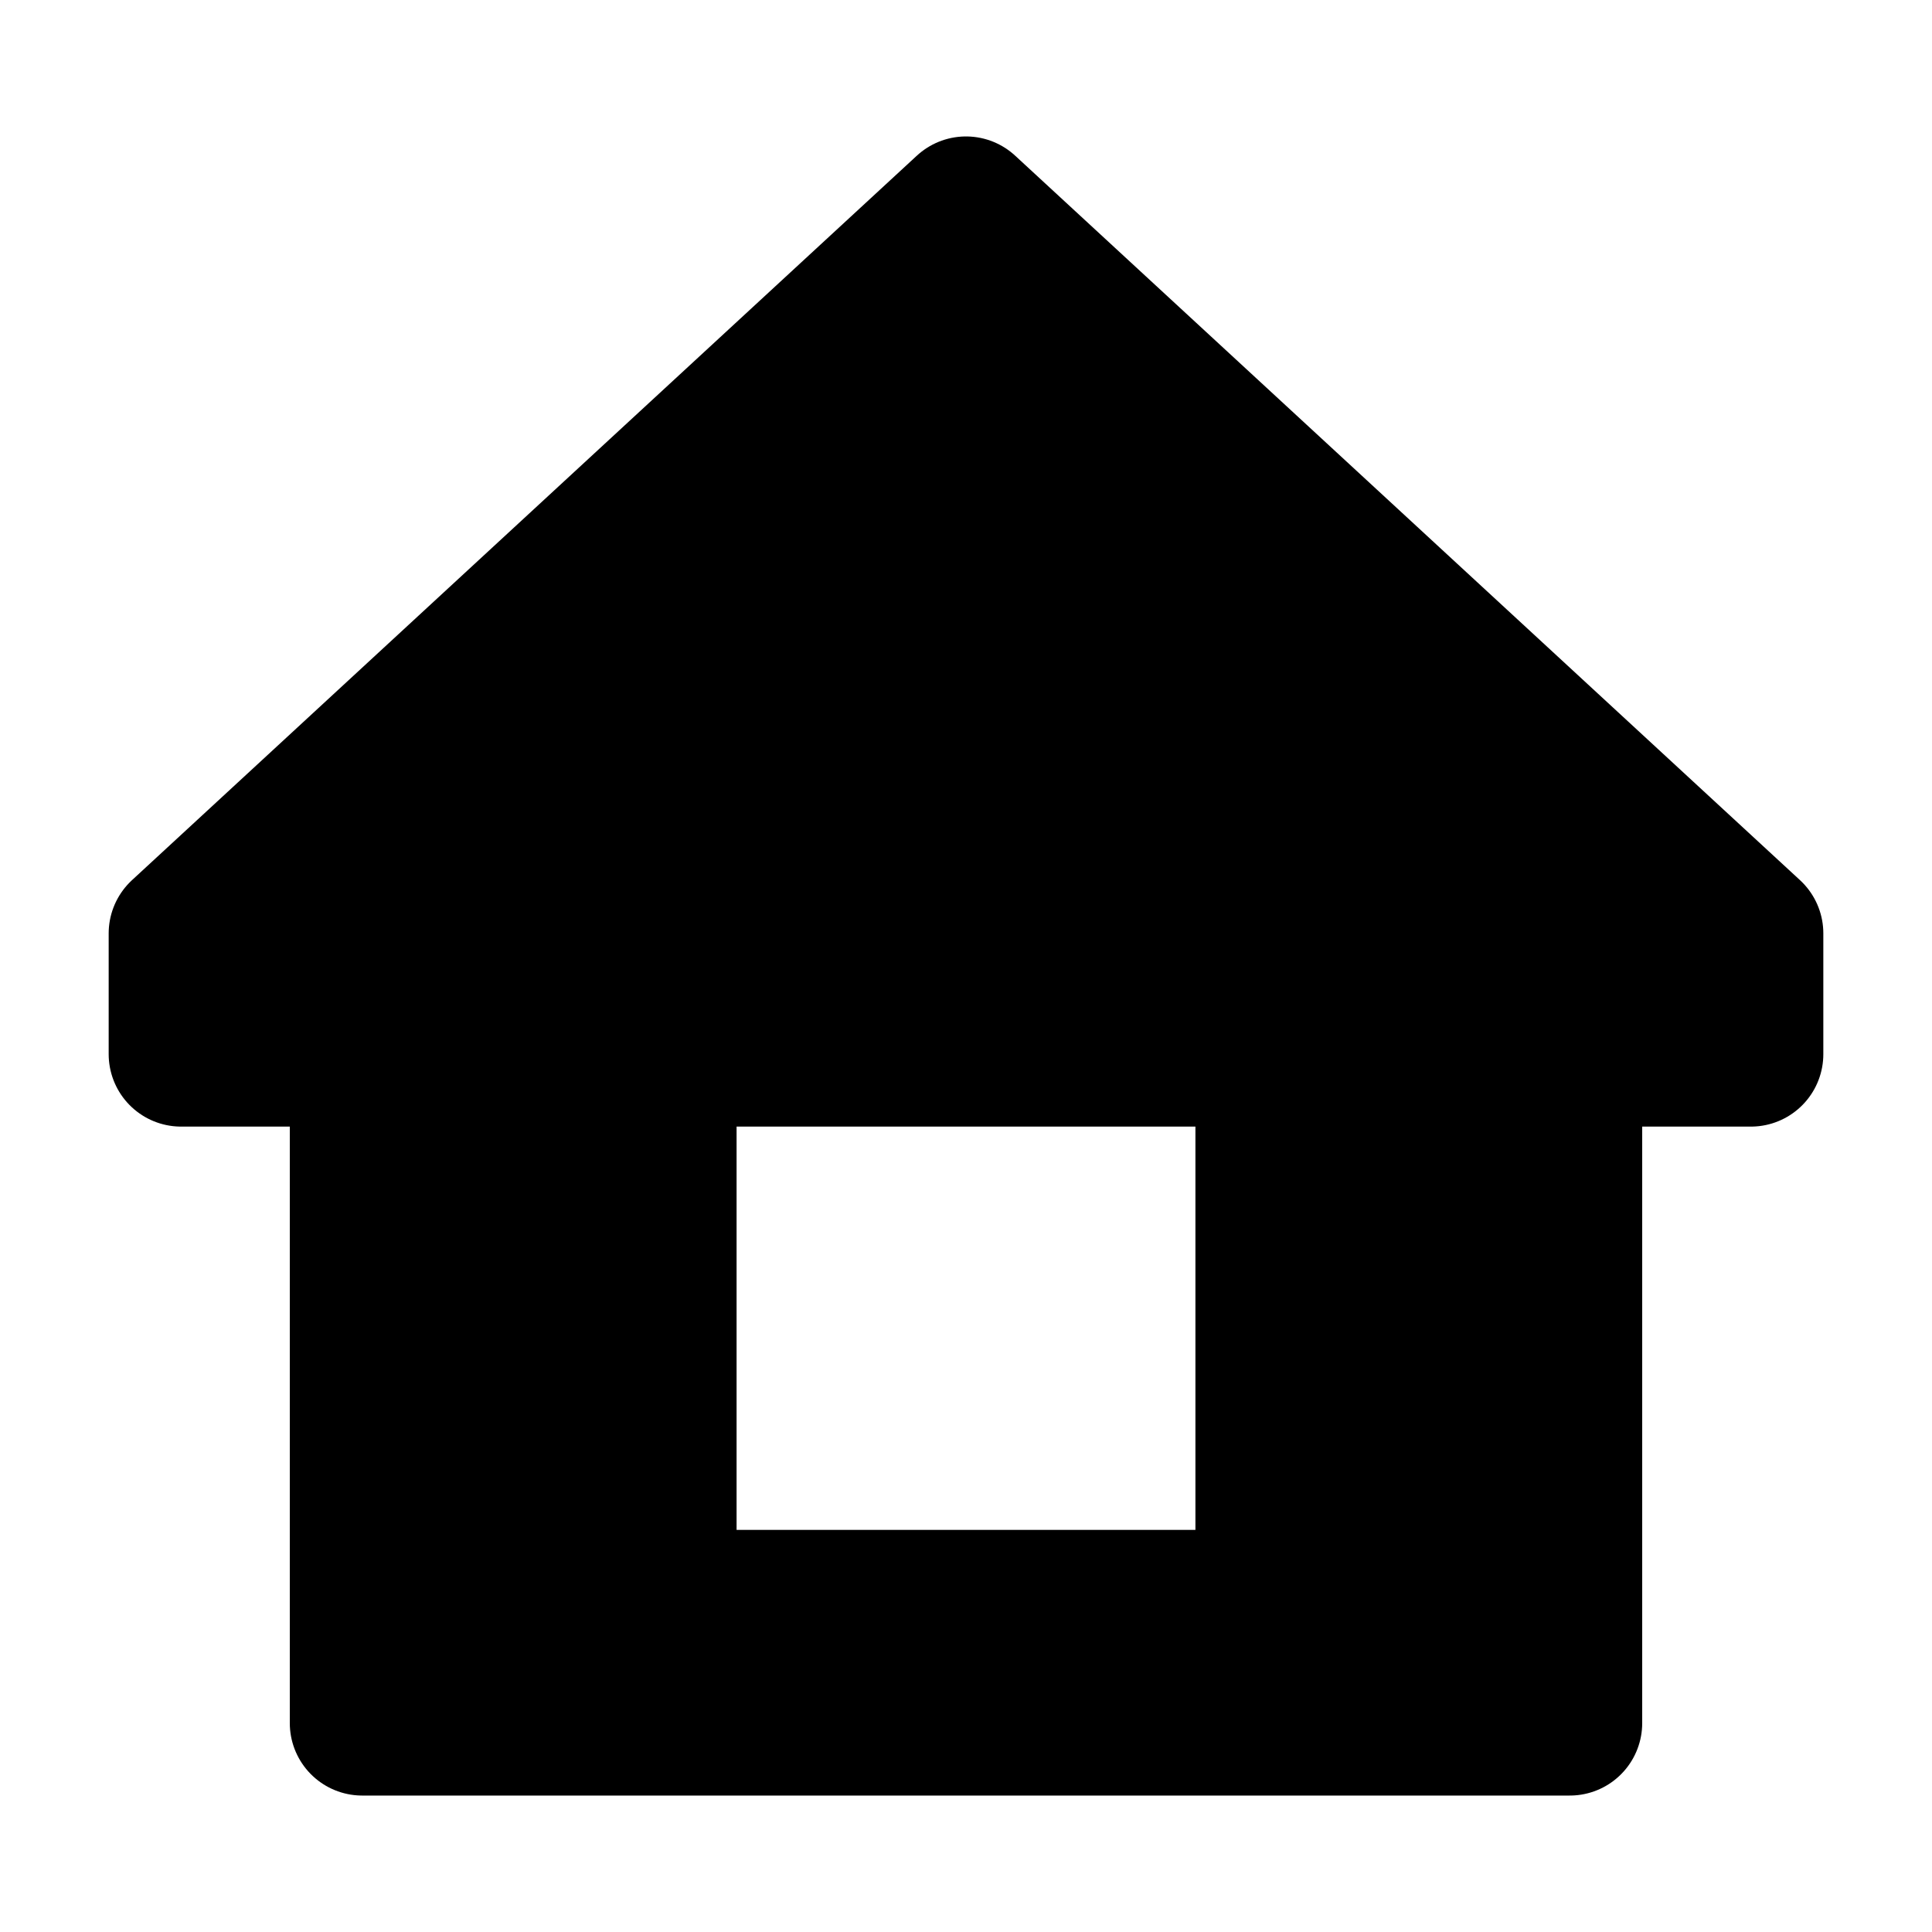
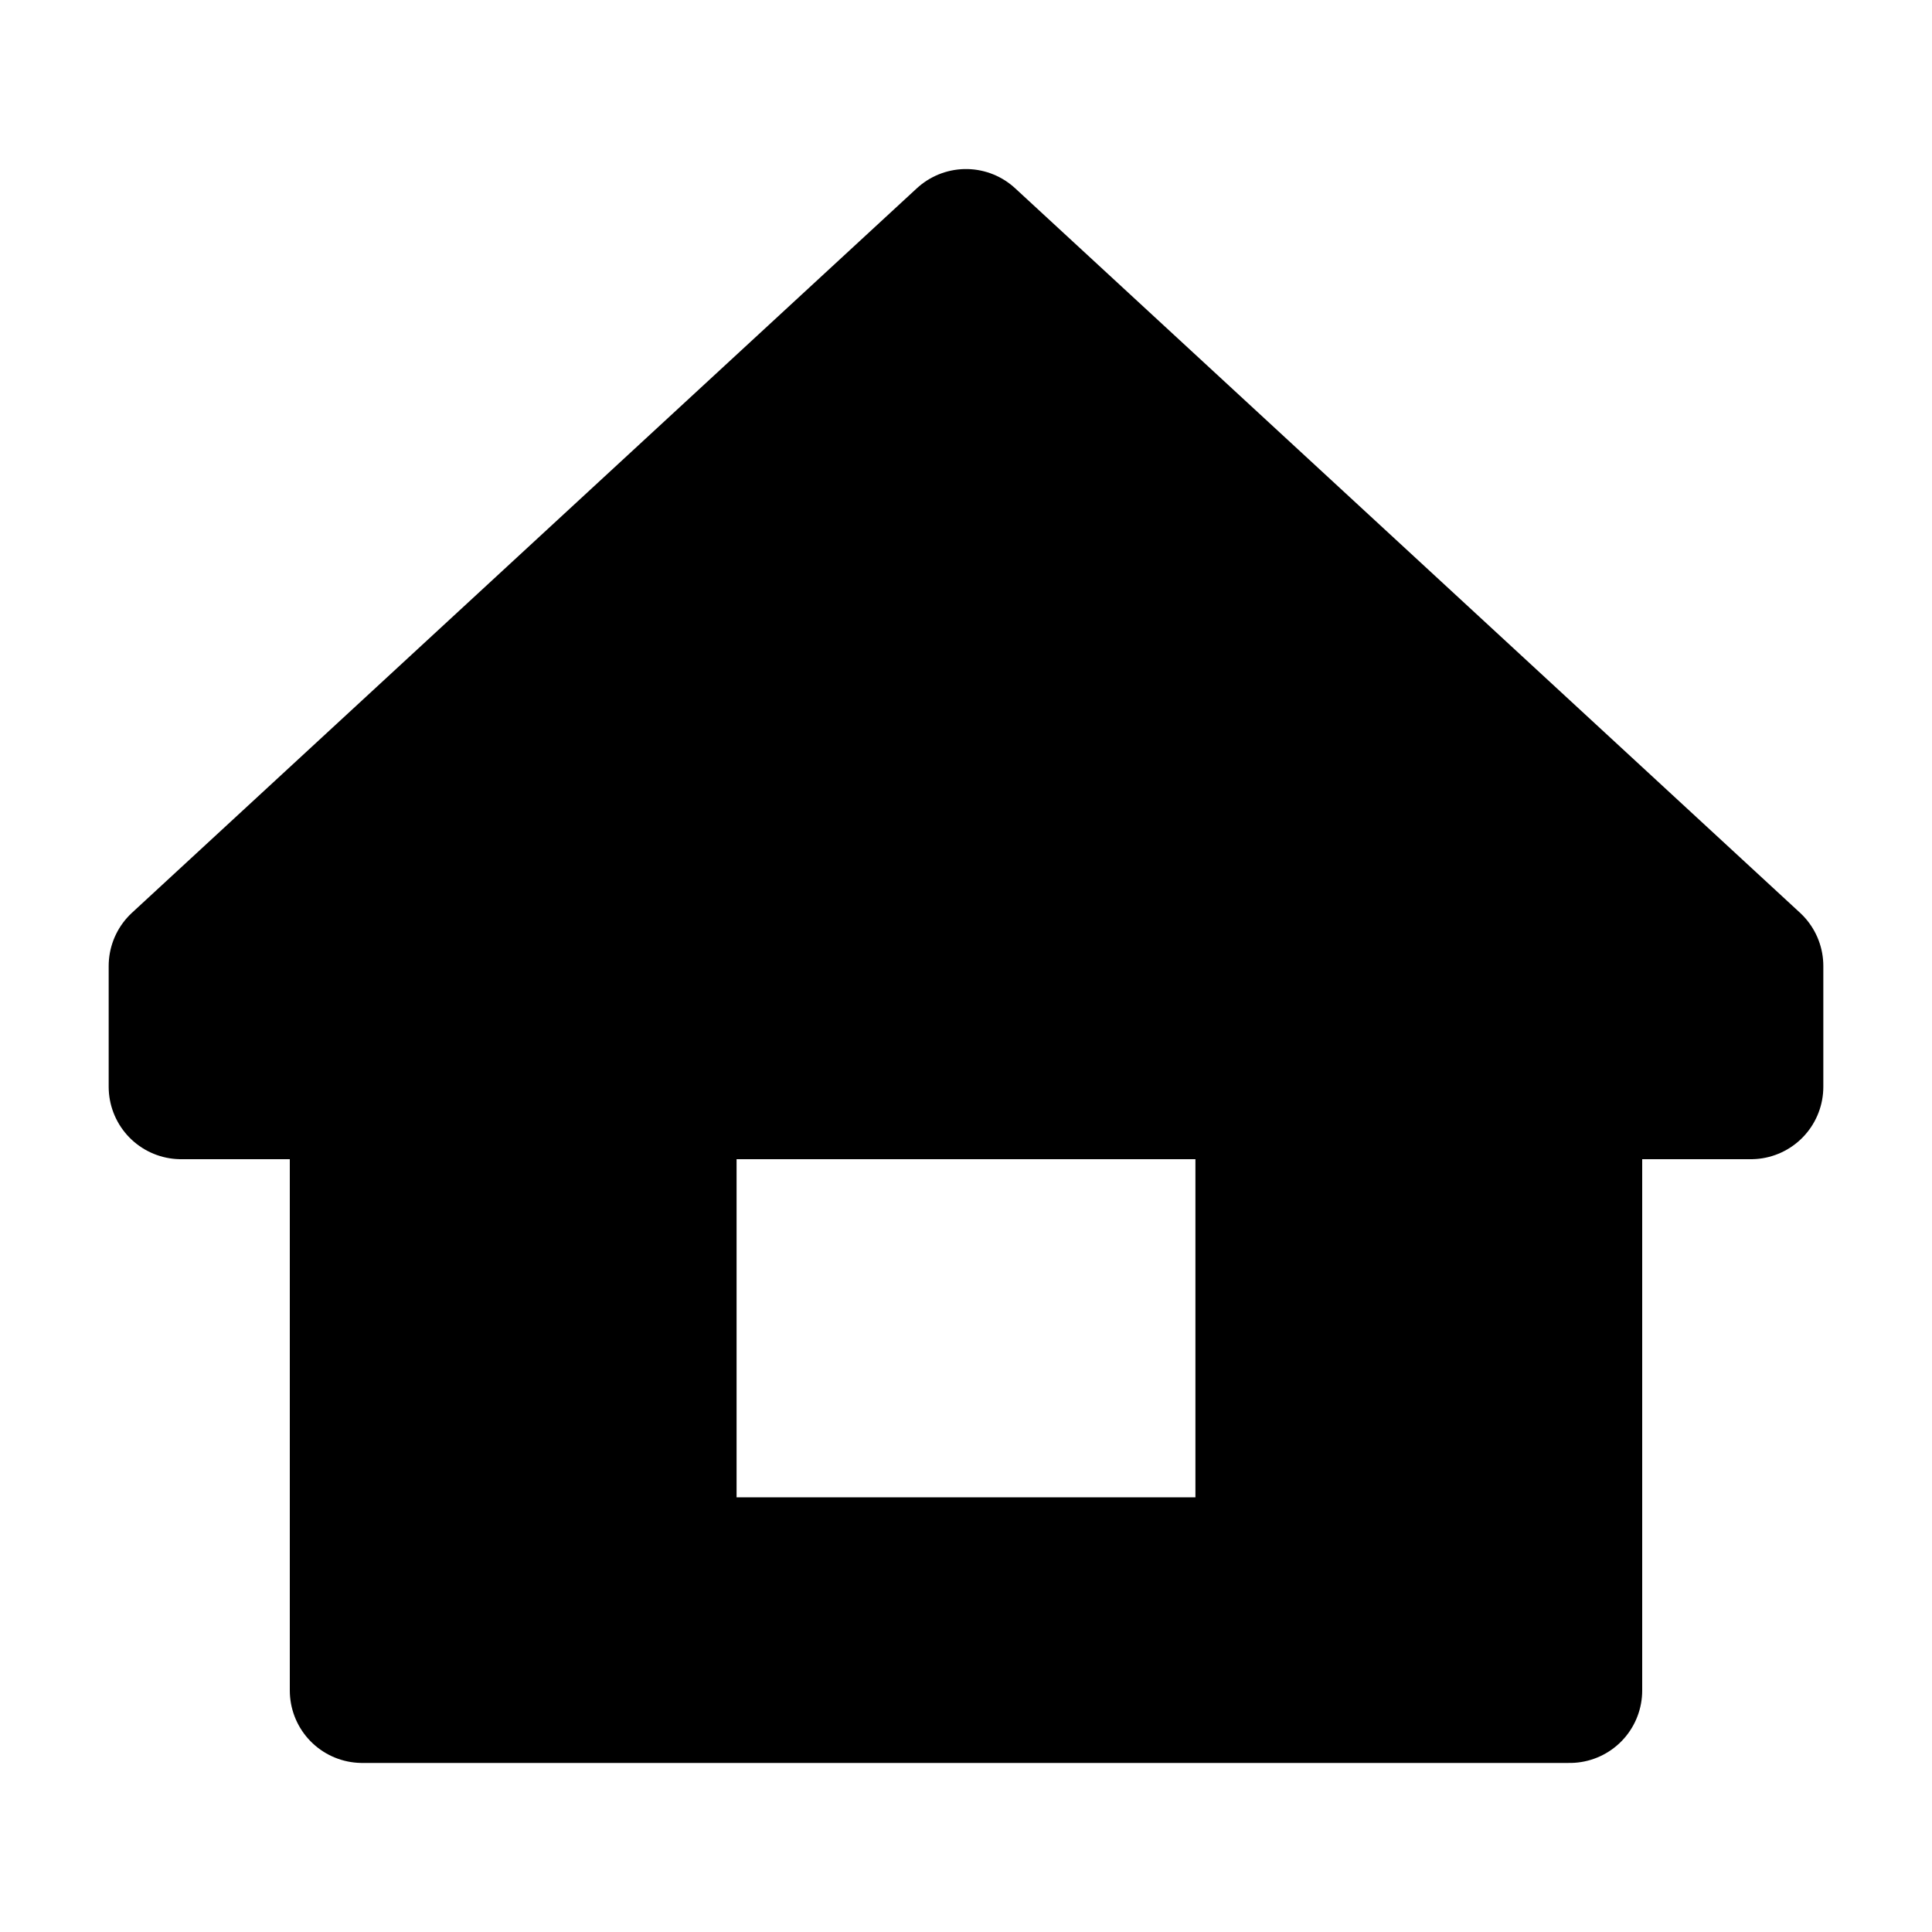
- <svg xmlns="http://www.w3.org/2000/svg" width="32" height="32" viewBox="0 0 16 16" version="1.1" id="svg1">
-   <defs id="defs1" />
-   <path d="m 8,1.73 -6.5,6 v 1 H 3 V 14.27 H 13 V 8.73 h 1.5 v -1 z m -2.5,7 v 4.54 h 5 V 8.73 Z" fill="#000000" fill-rule="evenodd" stroke="#000000" stroke-width="1.2" stroke-linejoin="round" id="path1" />
+ <svg xmlns="http://www.w3.org/2000/svg" width="32" height="32" viewBox="0 0 16 16">
+   <path d="M 8,2 1.5,8 V 9 H 3 V 14 H 13 V 9 H 14.5 V 8 Z M 5.5,9 V 13 H 10.5 V 9 Z" fill="#000000" fill-rule="evenodd" stroke="#000000" stroke-width="1.2" stroke-linejoin="round" />
</svg>
